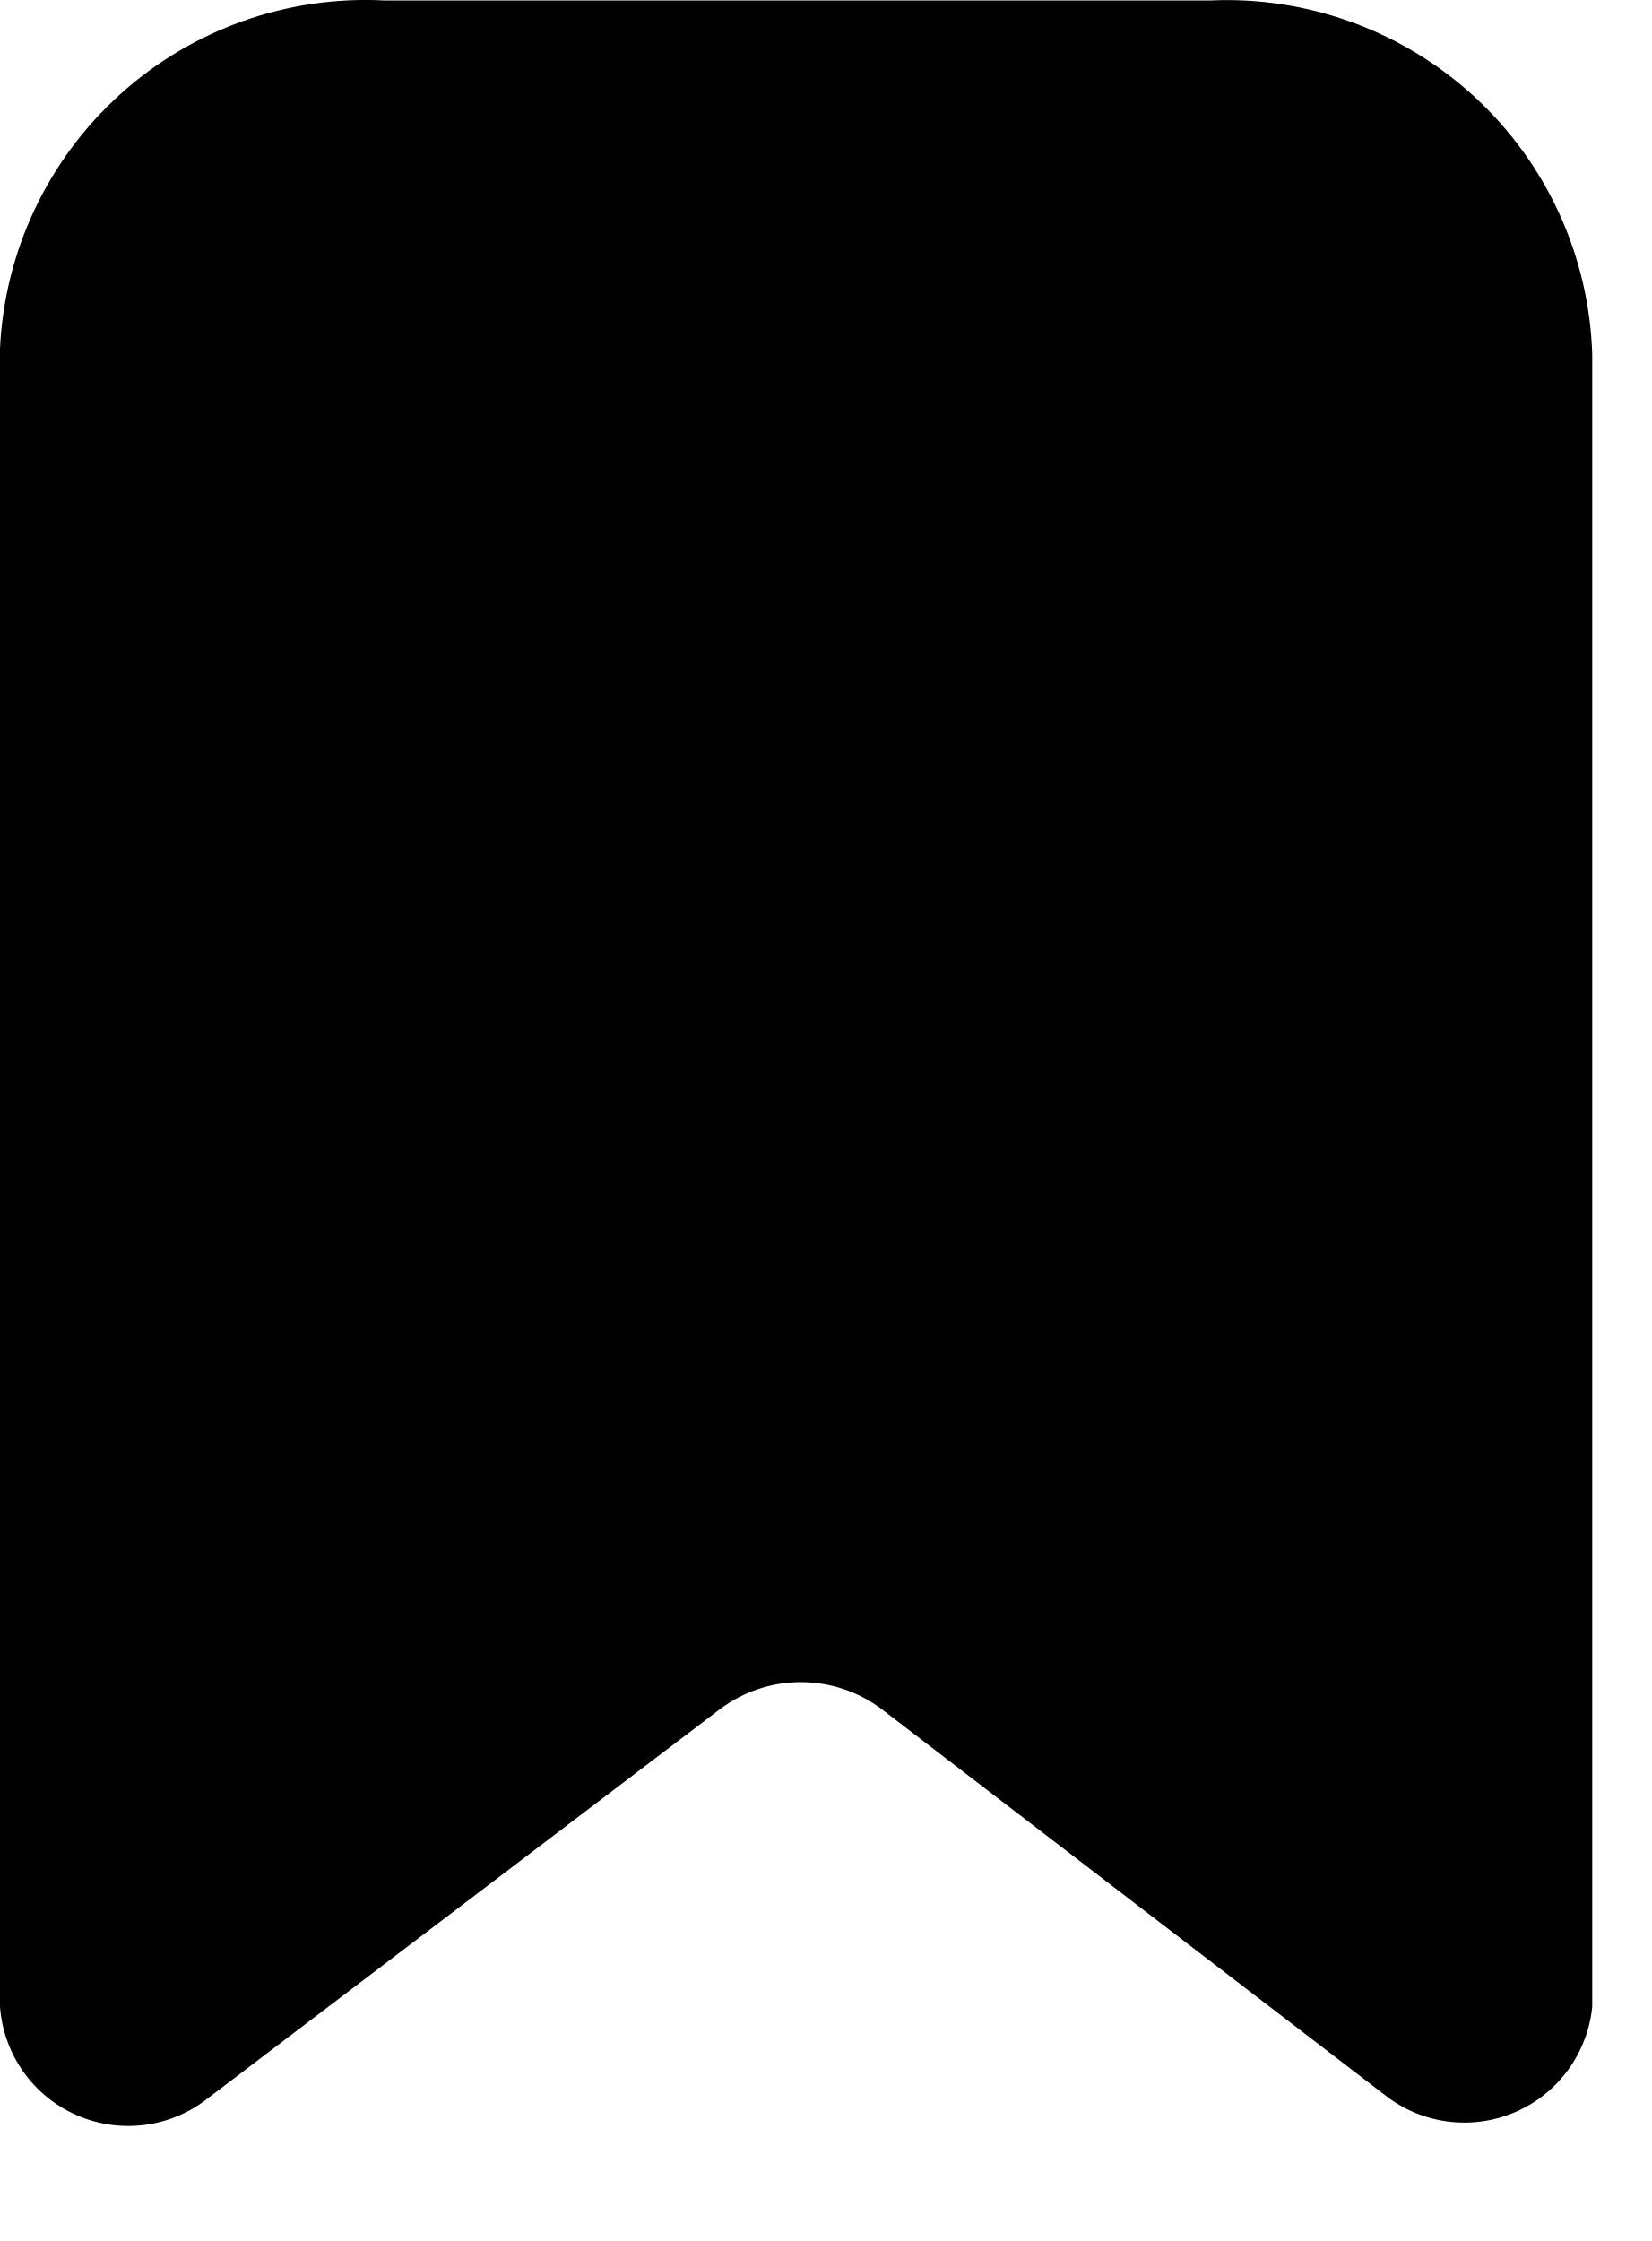
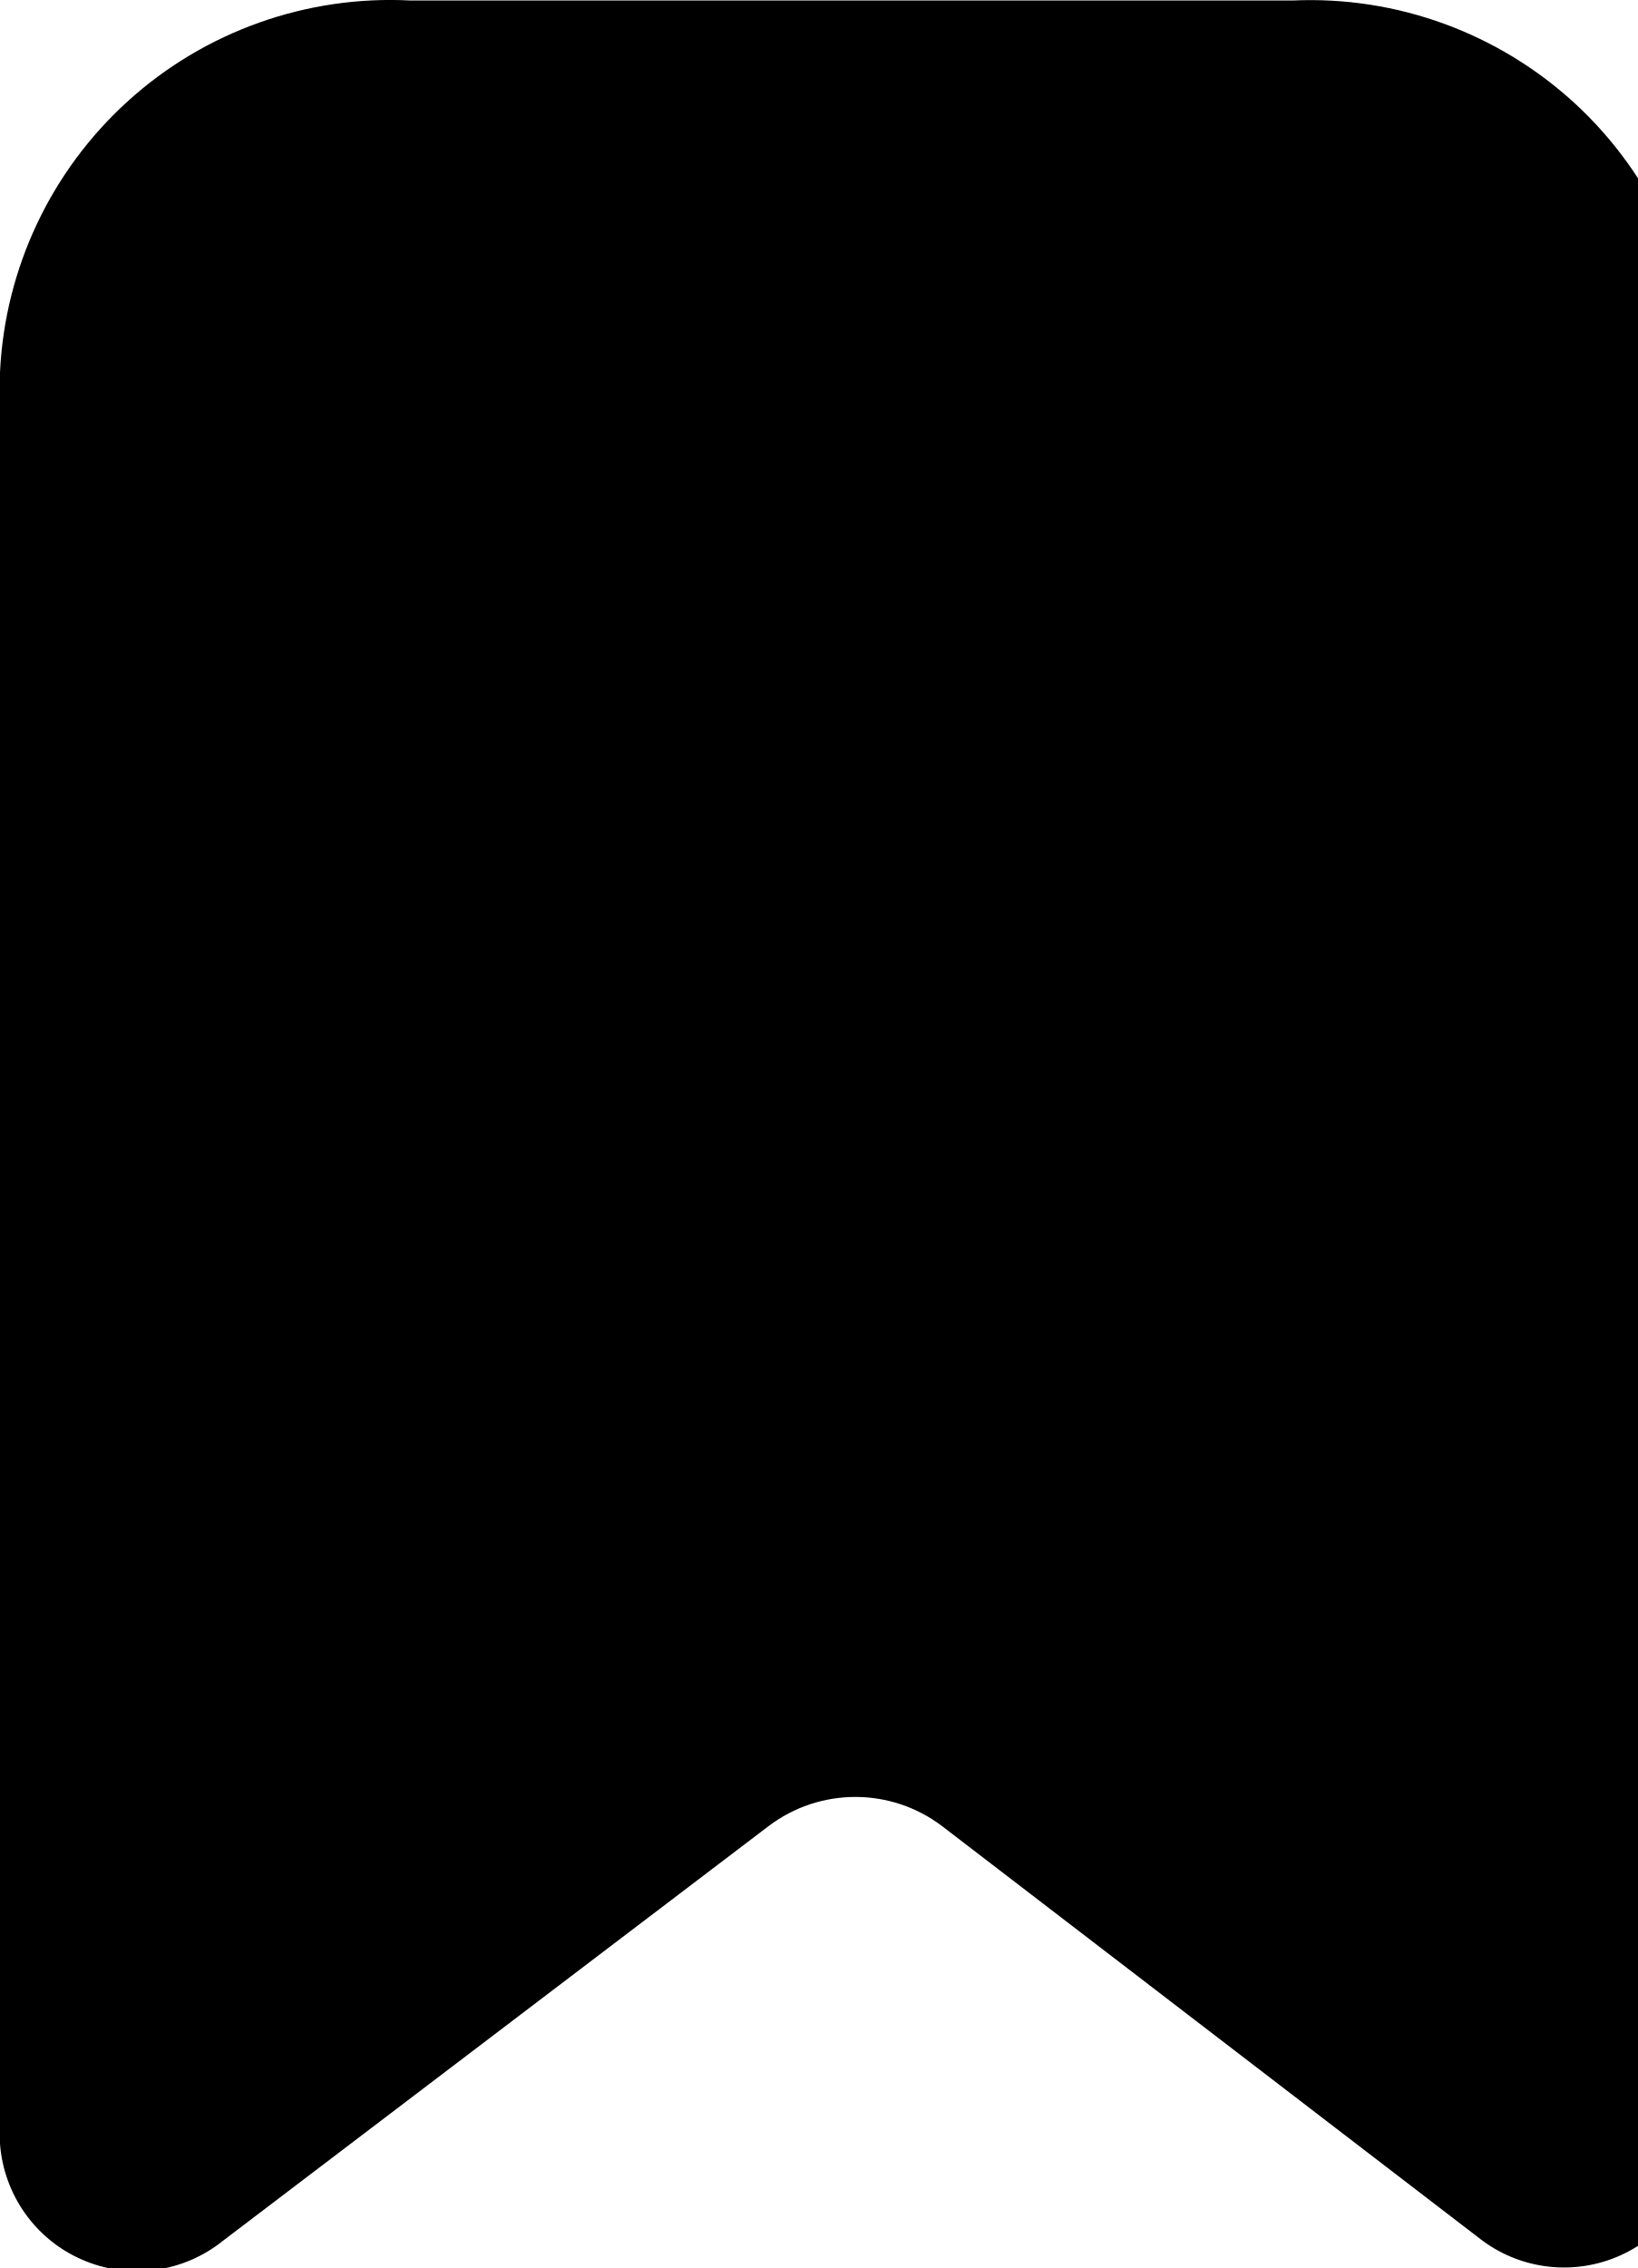
- <svg xmlns="http://www.w3.org/2000/svg" width="14" height="19" viewBox="0 0 14 19" fill="current">
+ <svg xmlns="http://www.w3.org/2000/svg" width="13" height="18" viewBox="0 0 13 18" fill="current">
  <path d="M11.77 17.784L7.48 14.494C7.072 14.184 6.508 14.184 6.1 14.494L1.77 17.784C1.454 18.038 1.024 18.096 0.652 17.934C0.281 17.773 0.03 17.418 0 17.014V2.954C0.039 2.13 0.405 1.355 1.017 0.801C1.628 0.248 2.436 -0.039 3.26 0.004H10.26C11.089 -0.034 11.899 0.263 12.508 0.826C13.117 1.39 13.474 2.175 13.5 3.004V17.014C13.461 17.404 13.216 17.743 12.859 17.902C12.501 18.061 12.085 18.016 11.77 17.784Z" fill="current" />
</svg>
